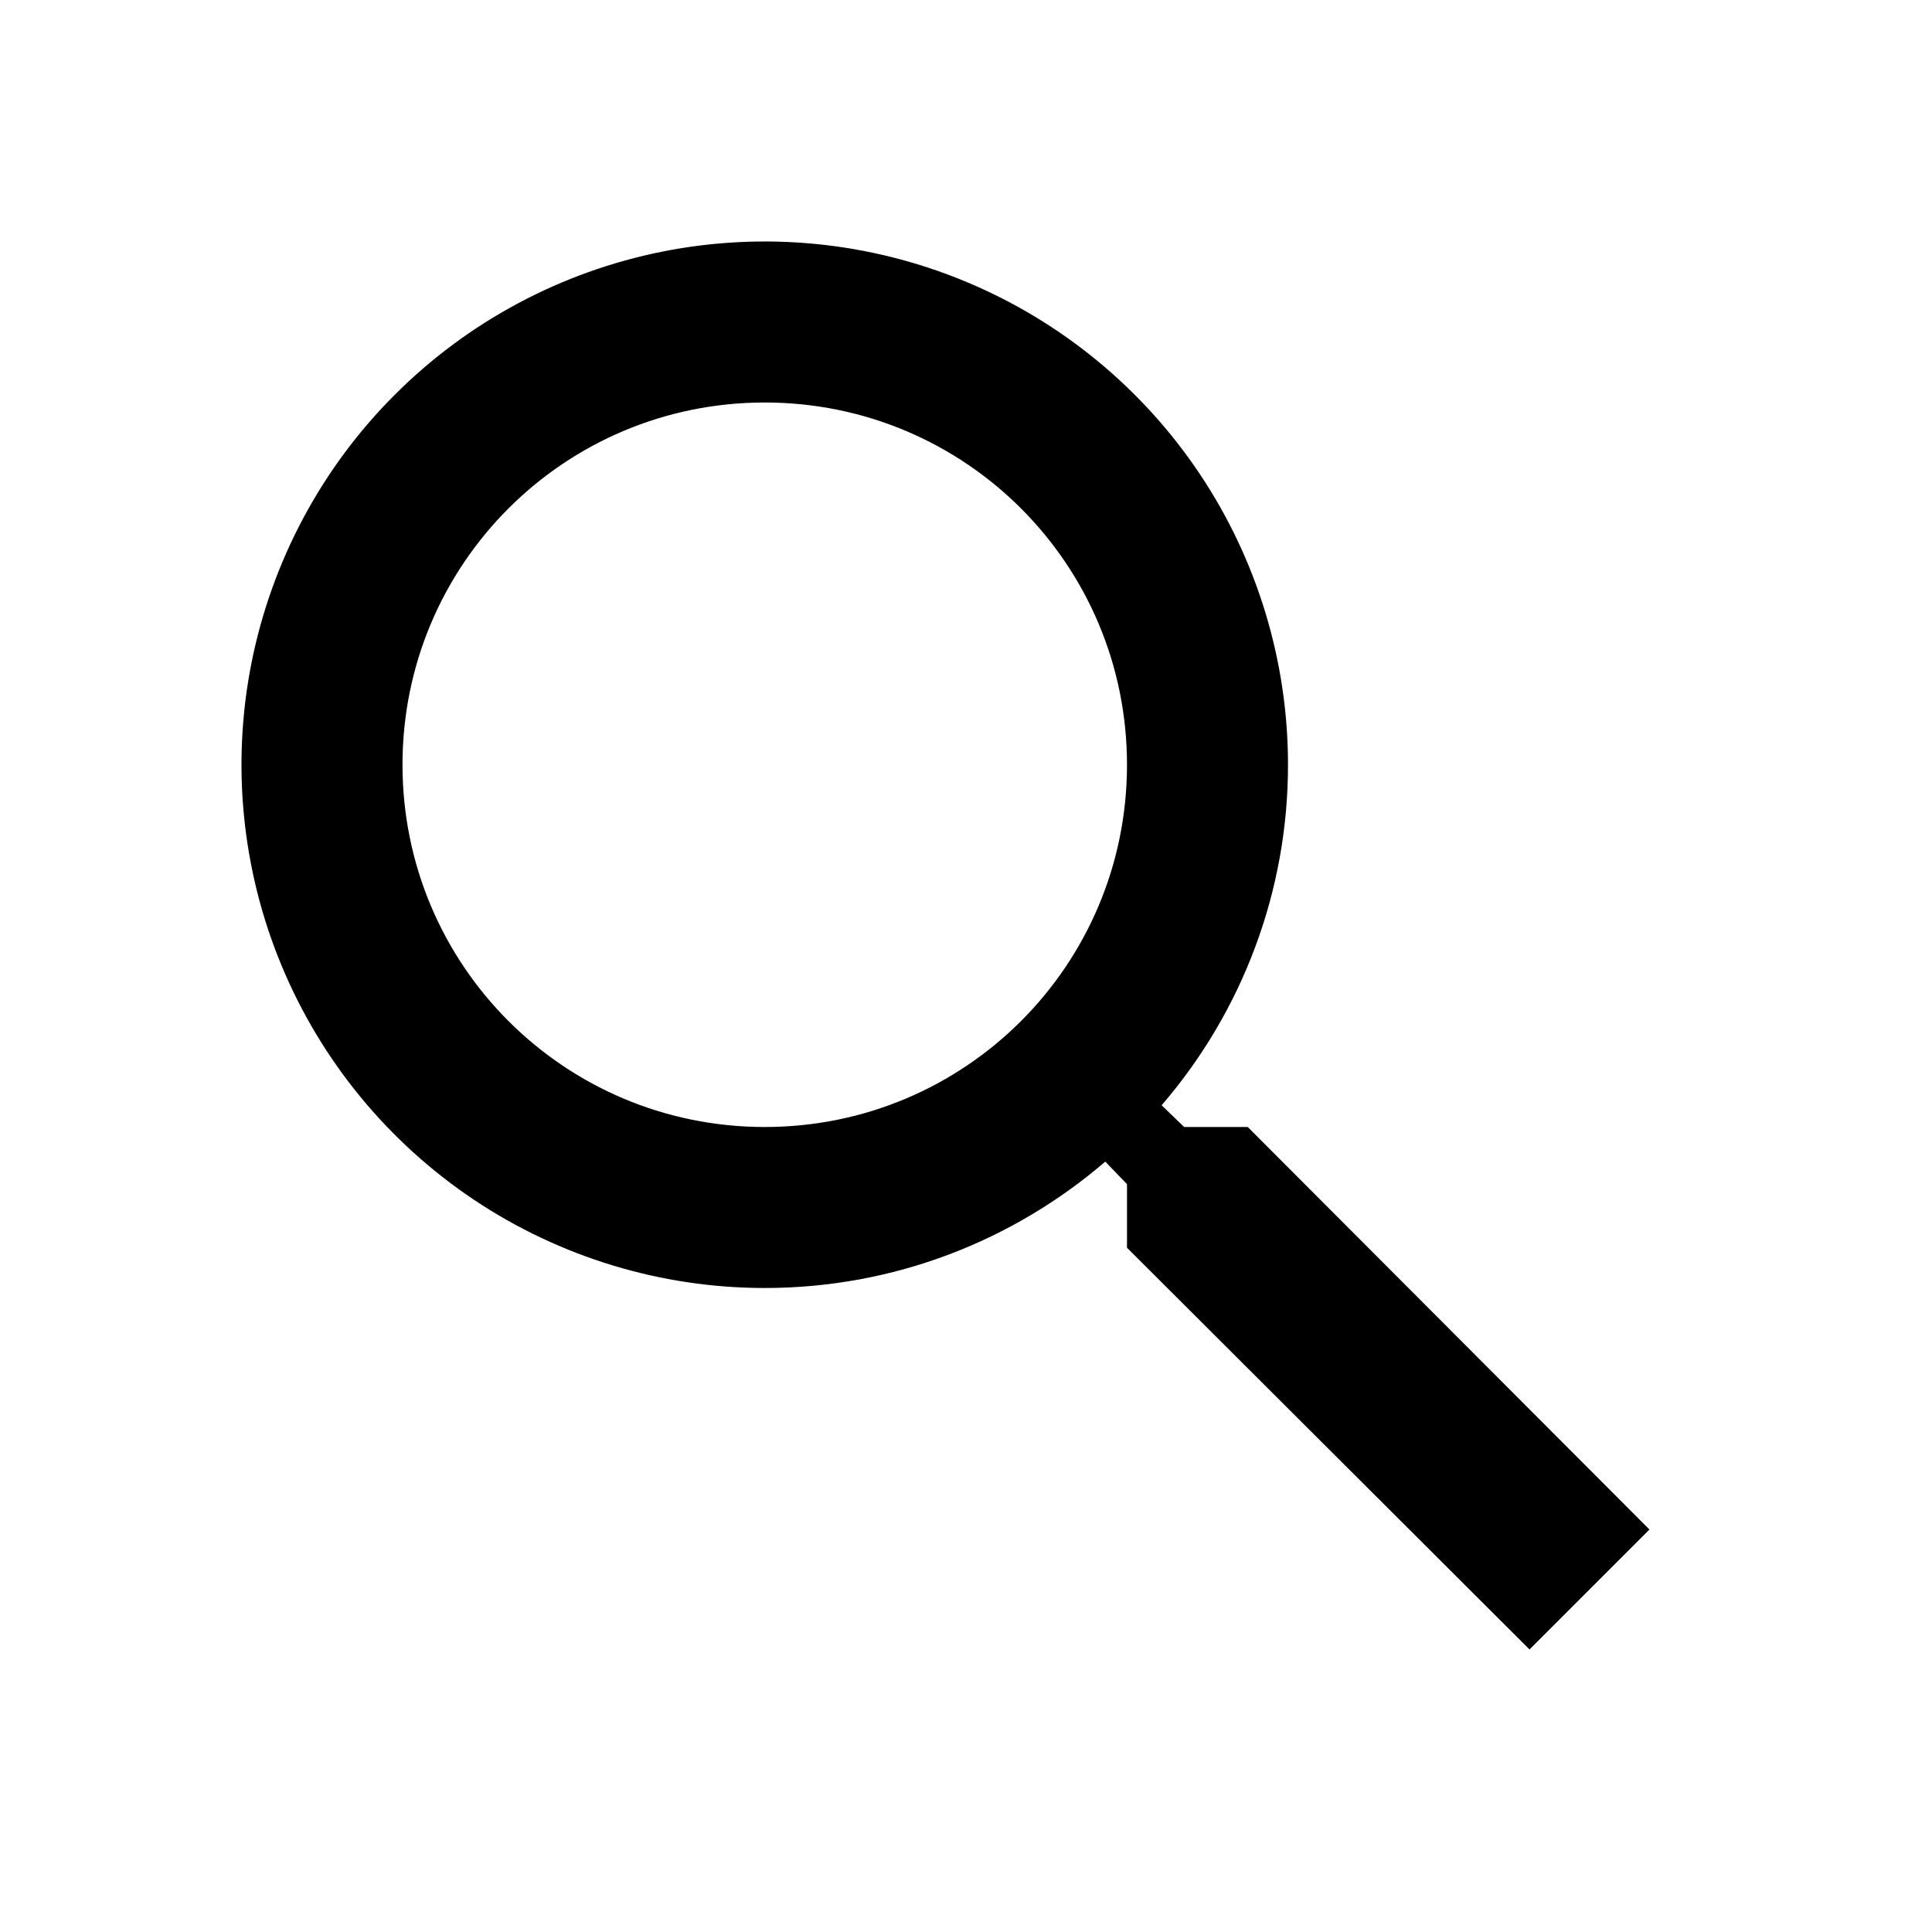
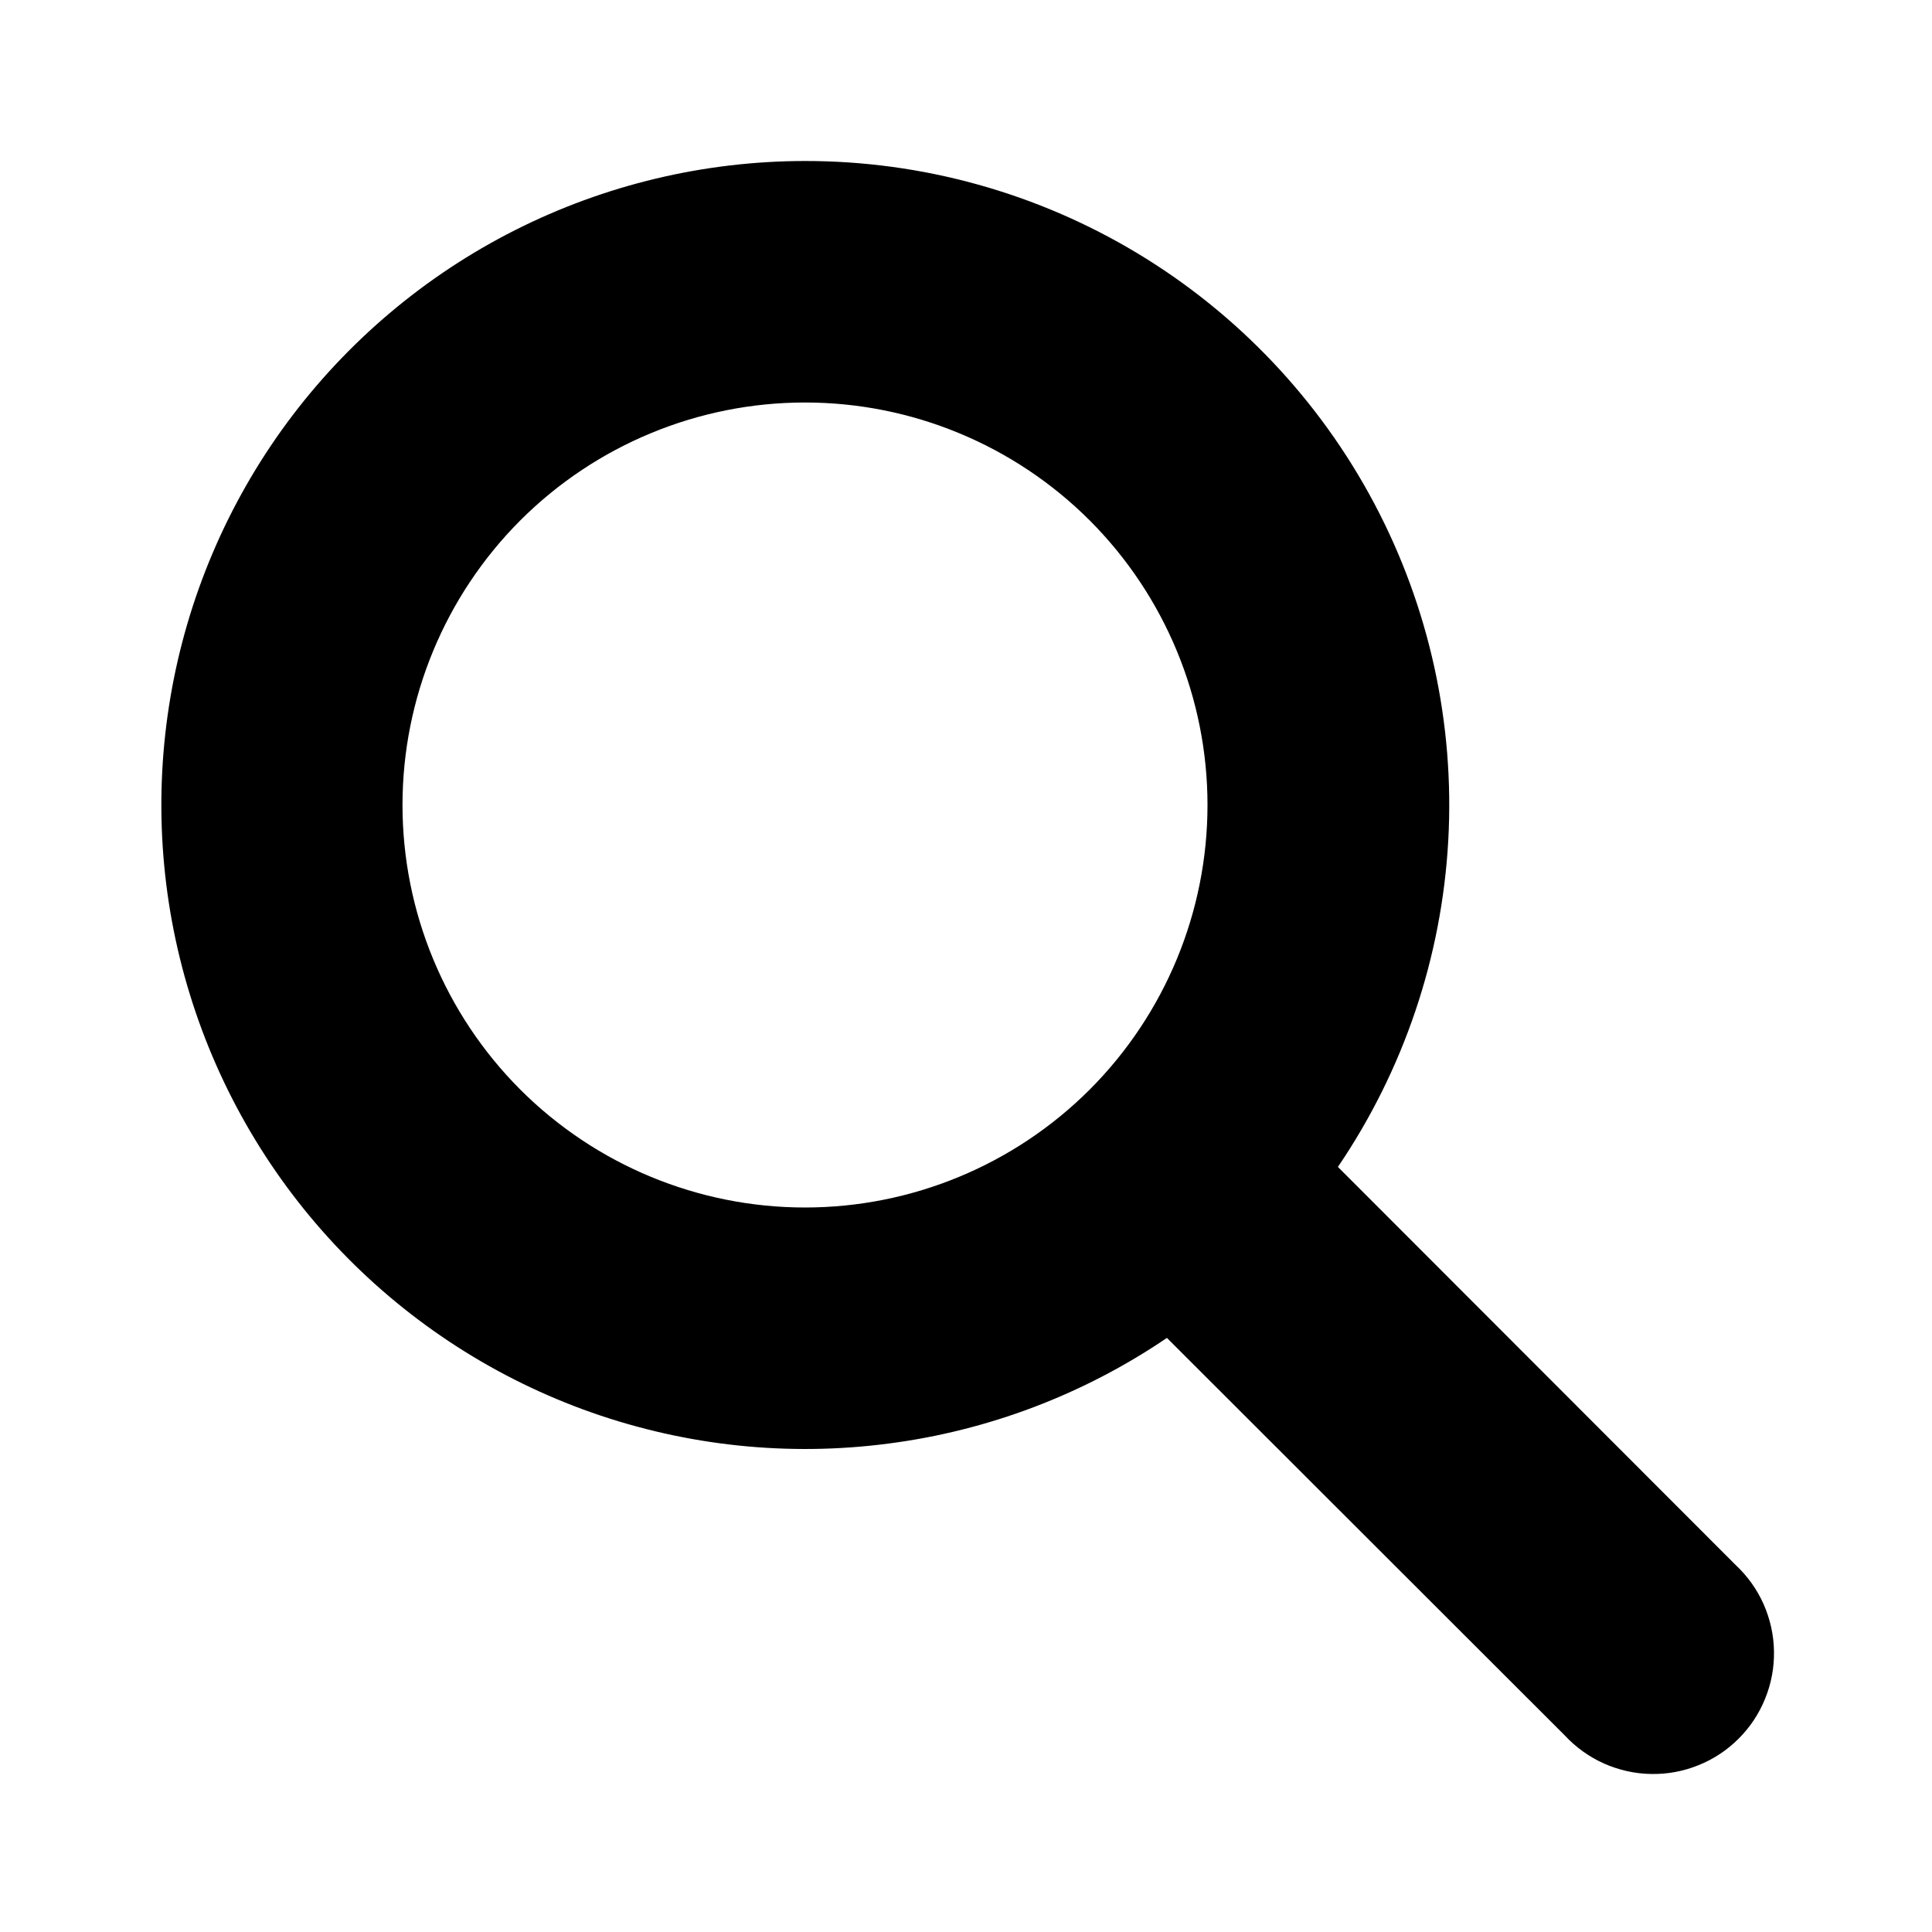
- <svg xmlns="http://www.w3.org/2000/svg" width="36" height="36" viewBox="0 0 36 36" fill="none">
-   <path d="M23.25 21H22.065L21.645 20.595C23.166 18.831 24.002 16.579 24 14.25C24 12.322 23.428 10.437 22.357 8.833C21.285 7.23 19.763 5.98 17.981 5.242C16.2 4.504 14.239 4.311 12.348 4.687C10.457 5.064 8.719 5.992 7.356 7.356C5.992 8.719 5.064 10.457 4.687 12.348C4.311 14.239 4.504 16.2 5.242 17.981C5.98 19.763 7.23 21.285 8.833 22.357C10.437 23.428 12.322 24 14.25 24C16.665 24 18.885 23.115 20.595 21.645L21 22.065V23.25L28.5 30.735L30.735 28.5L23.25 21ZM14.25 21C10.515 21 7.5 17.985 7.5 14.25C7.5 10.515 10.515 7.5 14.25 7.5C17.985 7.5 21 10.515 21 14.25C21 17.985 17.985 21 14.25 21Z" fill="currentColor" />
+ <svg xmlns="http://www.w3.org/2000/svg" width="24" height="24" viewBox="0 0 24 24" fill="none">
+   <path d="M10 2C8.749 2.001 7.515 2.295 6.398 2.859C5.281 3.423 4.312 4.242 3.568 5.248C2.825 6.255 2.328 7.422 2.118 8.656C1.908 9.89 1.99 11.155 2.358 12.351C2.726 13.548 3.369 14.641 4.236 15.543C5.103 16.445 6.17 17.132 7.35 17.547C8.531 17.962 9.792 18.095 11.033 17.933C12.274 17.773 13.46 17.323 14.496 16.62L19.44 21.56C19.577 21.707 19.743 21.826 19.927 21.908C20.111 21.989 20.309 22.034 20.511 22.037C20.712 22.041 20.912 22.004 21.099 21.928C21.286 21.853 21.456 21.741 21.598 21.598C21.741 21.456 21.853 21.286 21.928 21.099C22.004 20.912 22.041 20.712 22.037 20.511C22.034 20.309 21.989 20.111 21.908 19.927C21.826 19.743 21.707 19.577 21.56 19.44L16.62 14.496C17.437 13.293 17.911 11.89 17.991 10.438C18.071 8.986 17.753 7.54 17.072 6.255C16.391 4.97 15.373 3.895 14.127 3.145C12.881 2.395 11.454 1.999 10 2ZM5 10C5 8.674 5.527 7.402 6.464 6.464C7.402 5.527 8.674 5 10 5C11.326 5 12.598 5.527 13.536 6.464C14.473 7.402 15 8.674 15 10C15 11.326 14.473 12.598 13.536 13.536C12.598 14.473 11.326 15 10 15C8.674 15 7.402 14.473 6.464 13.536C5.527 12.598 5 11.326 5 10Z" fill="currentColor" />
</svg>
